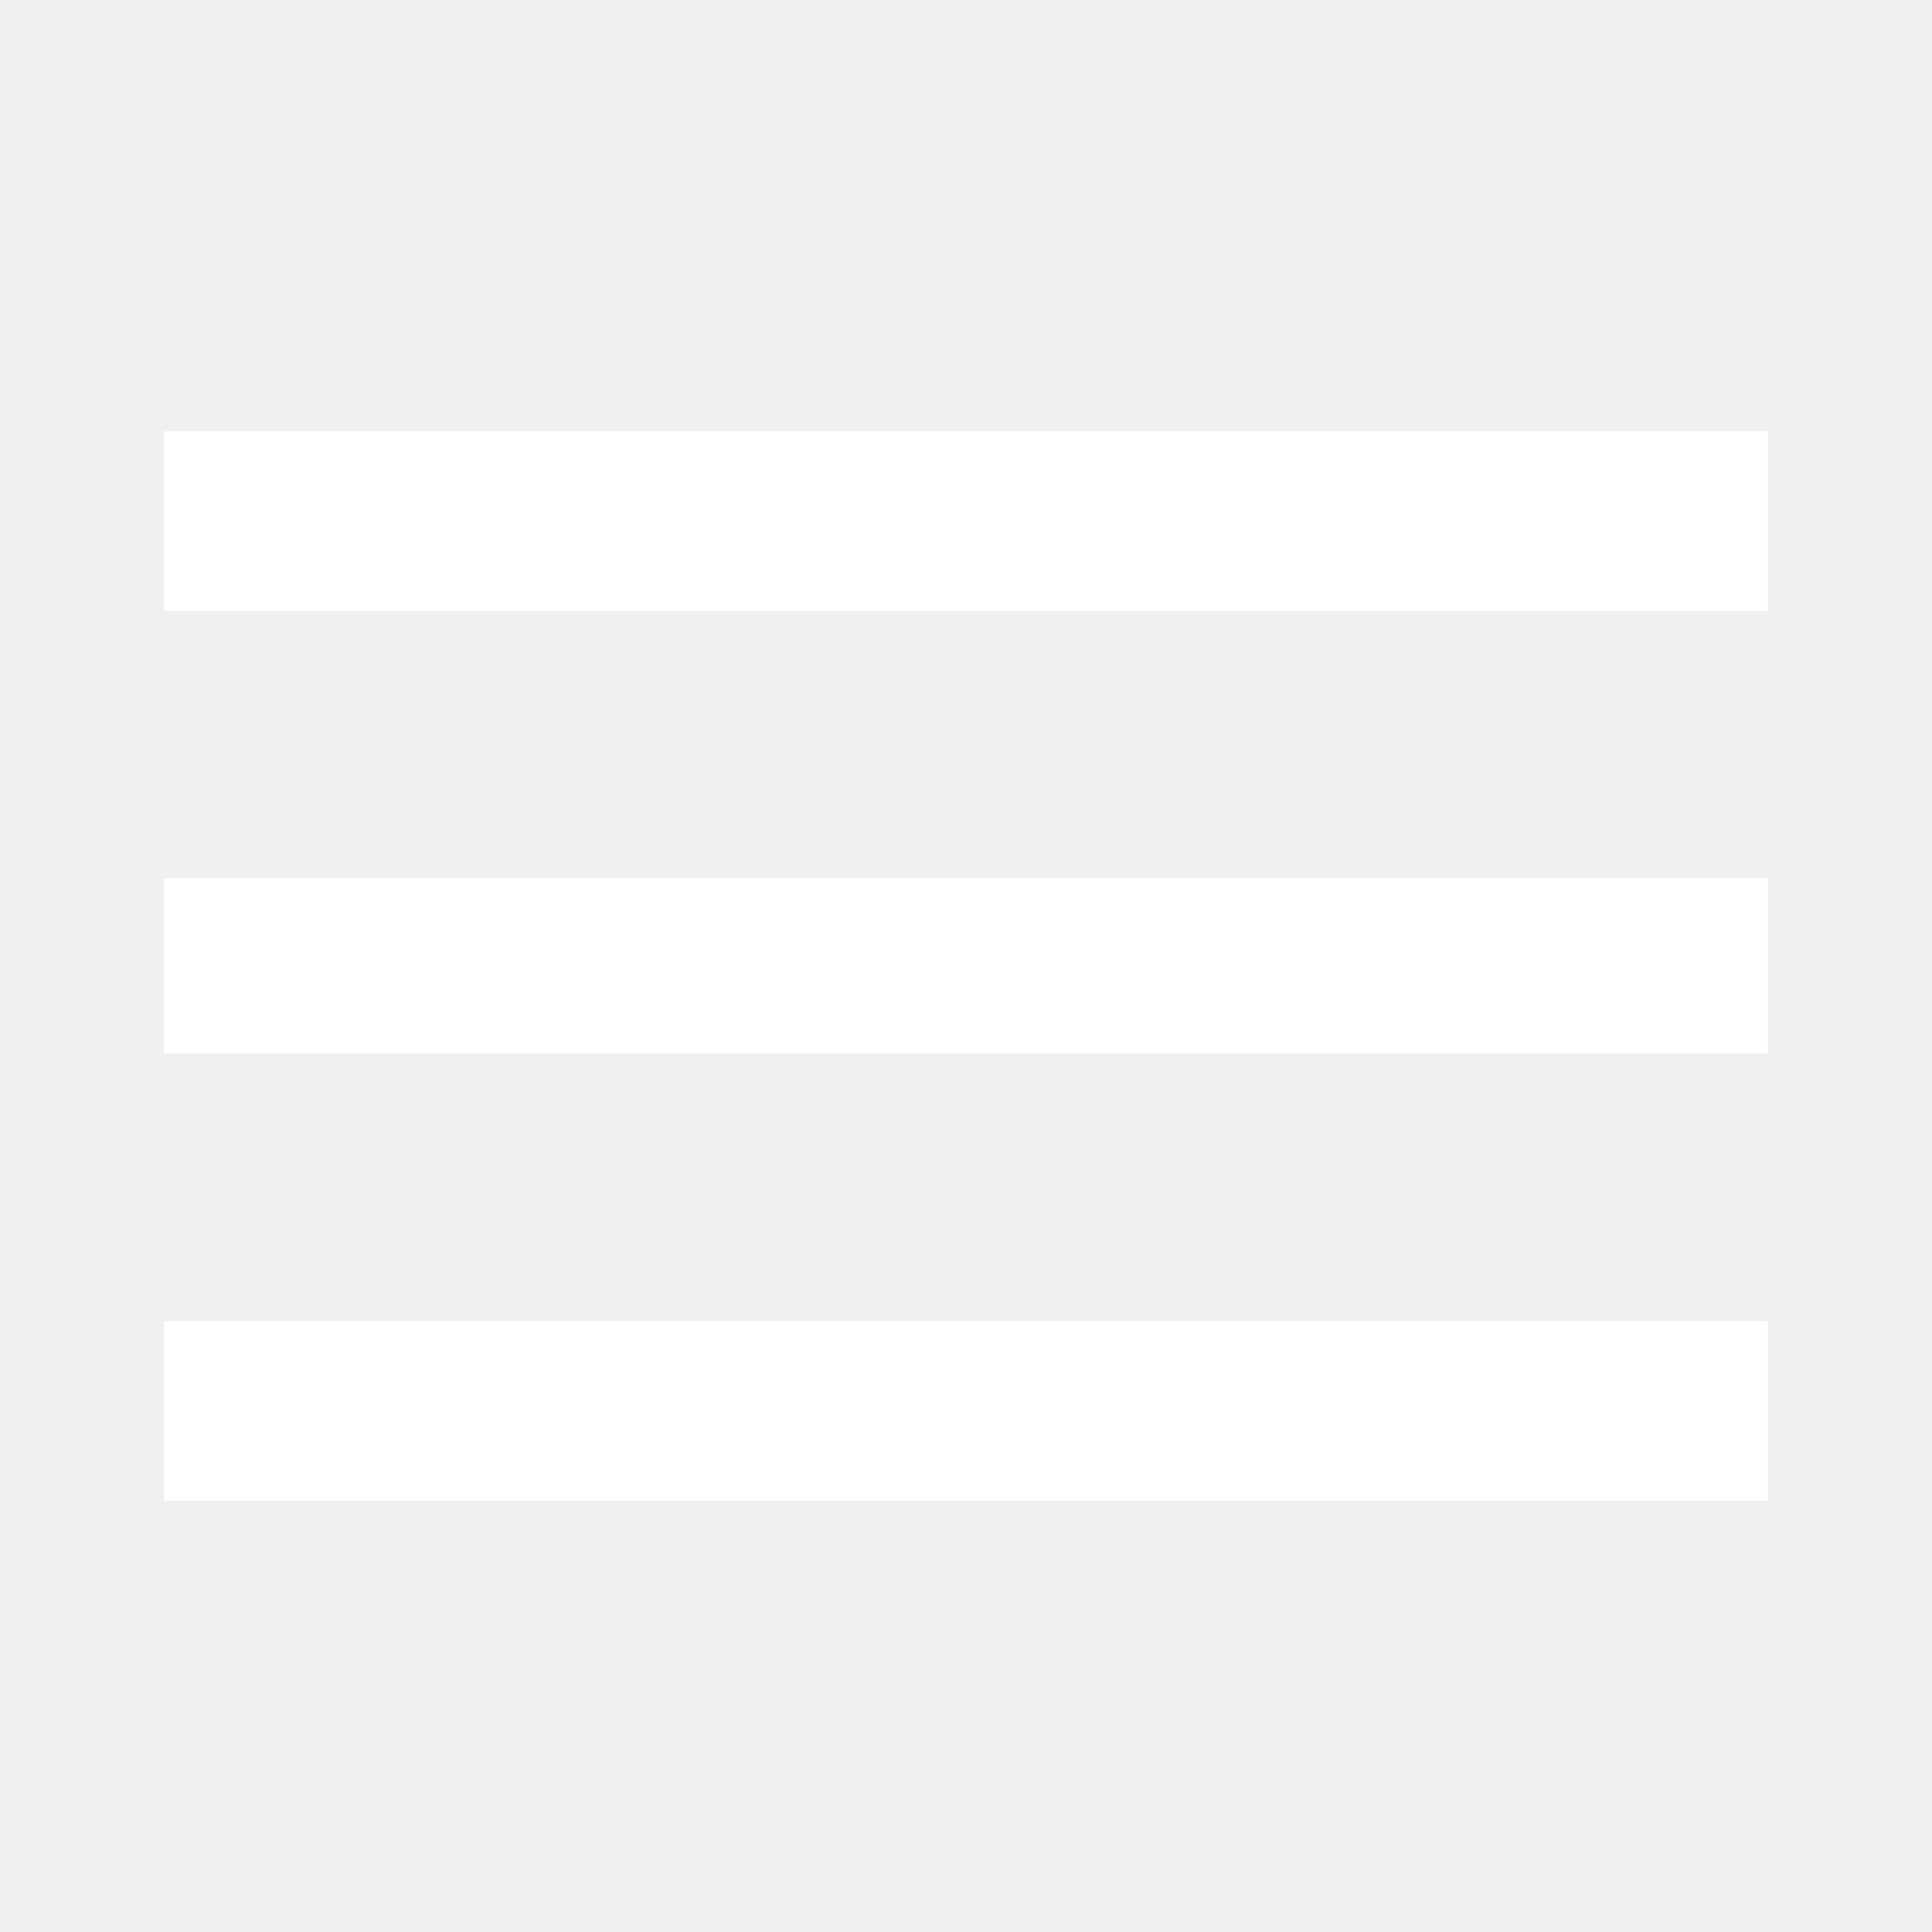
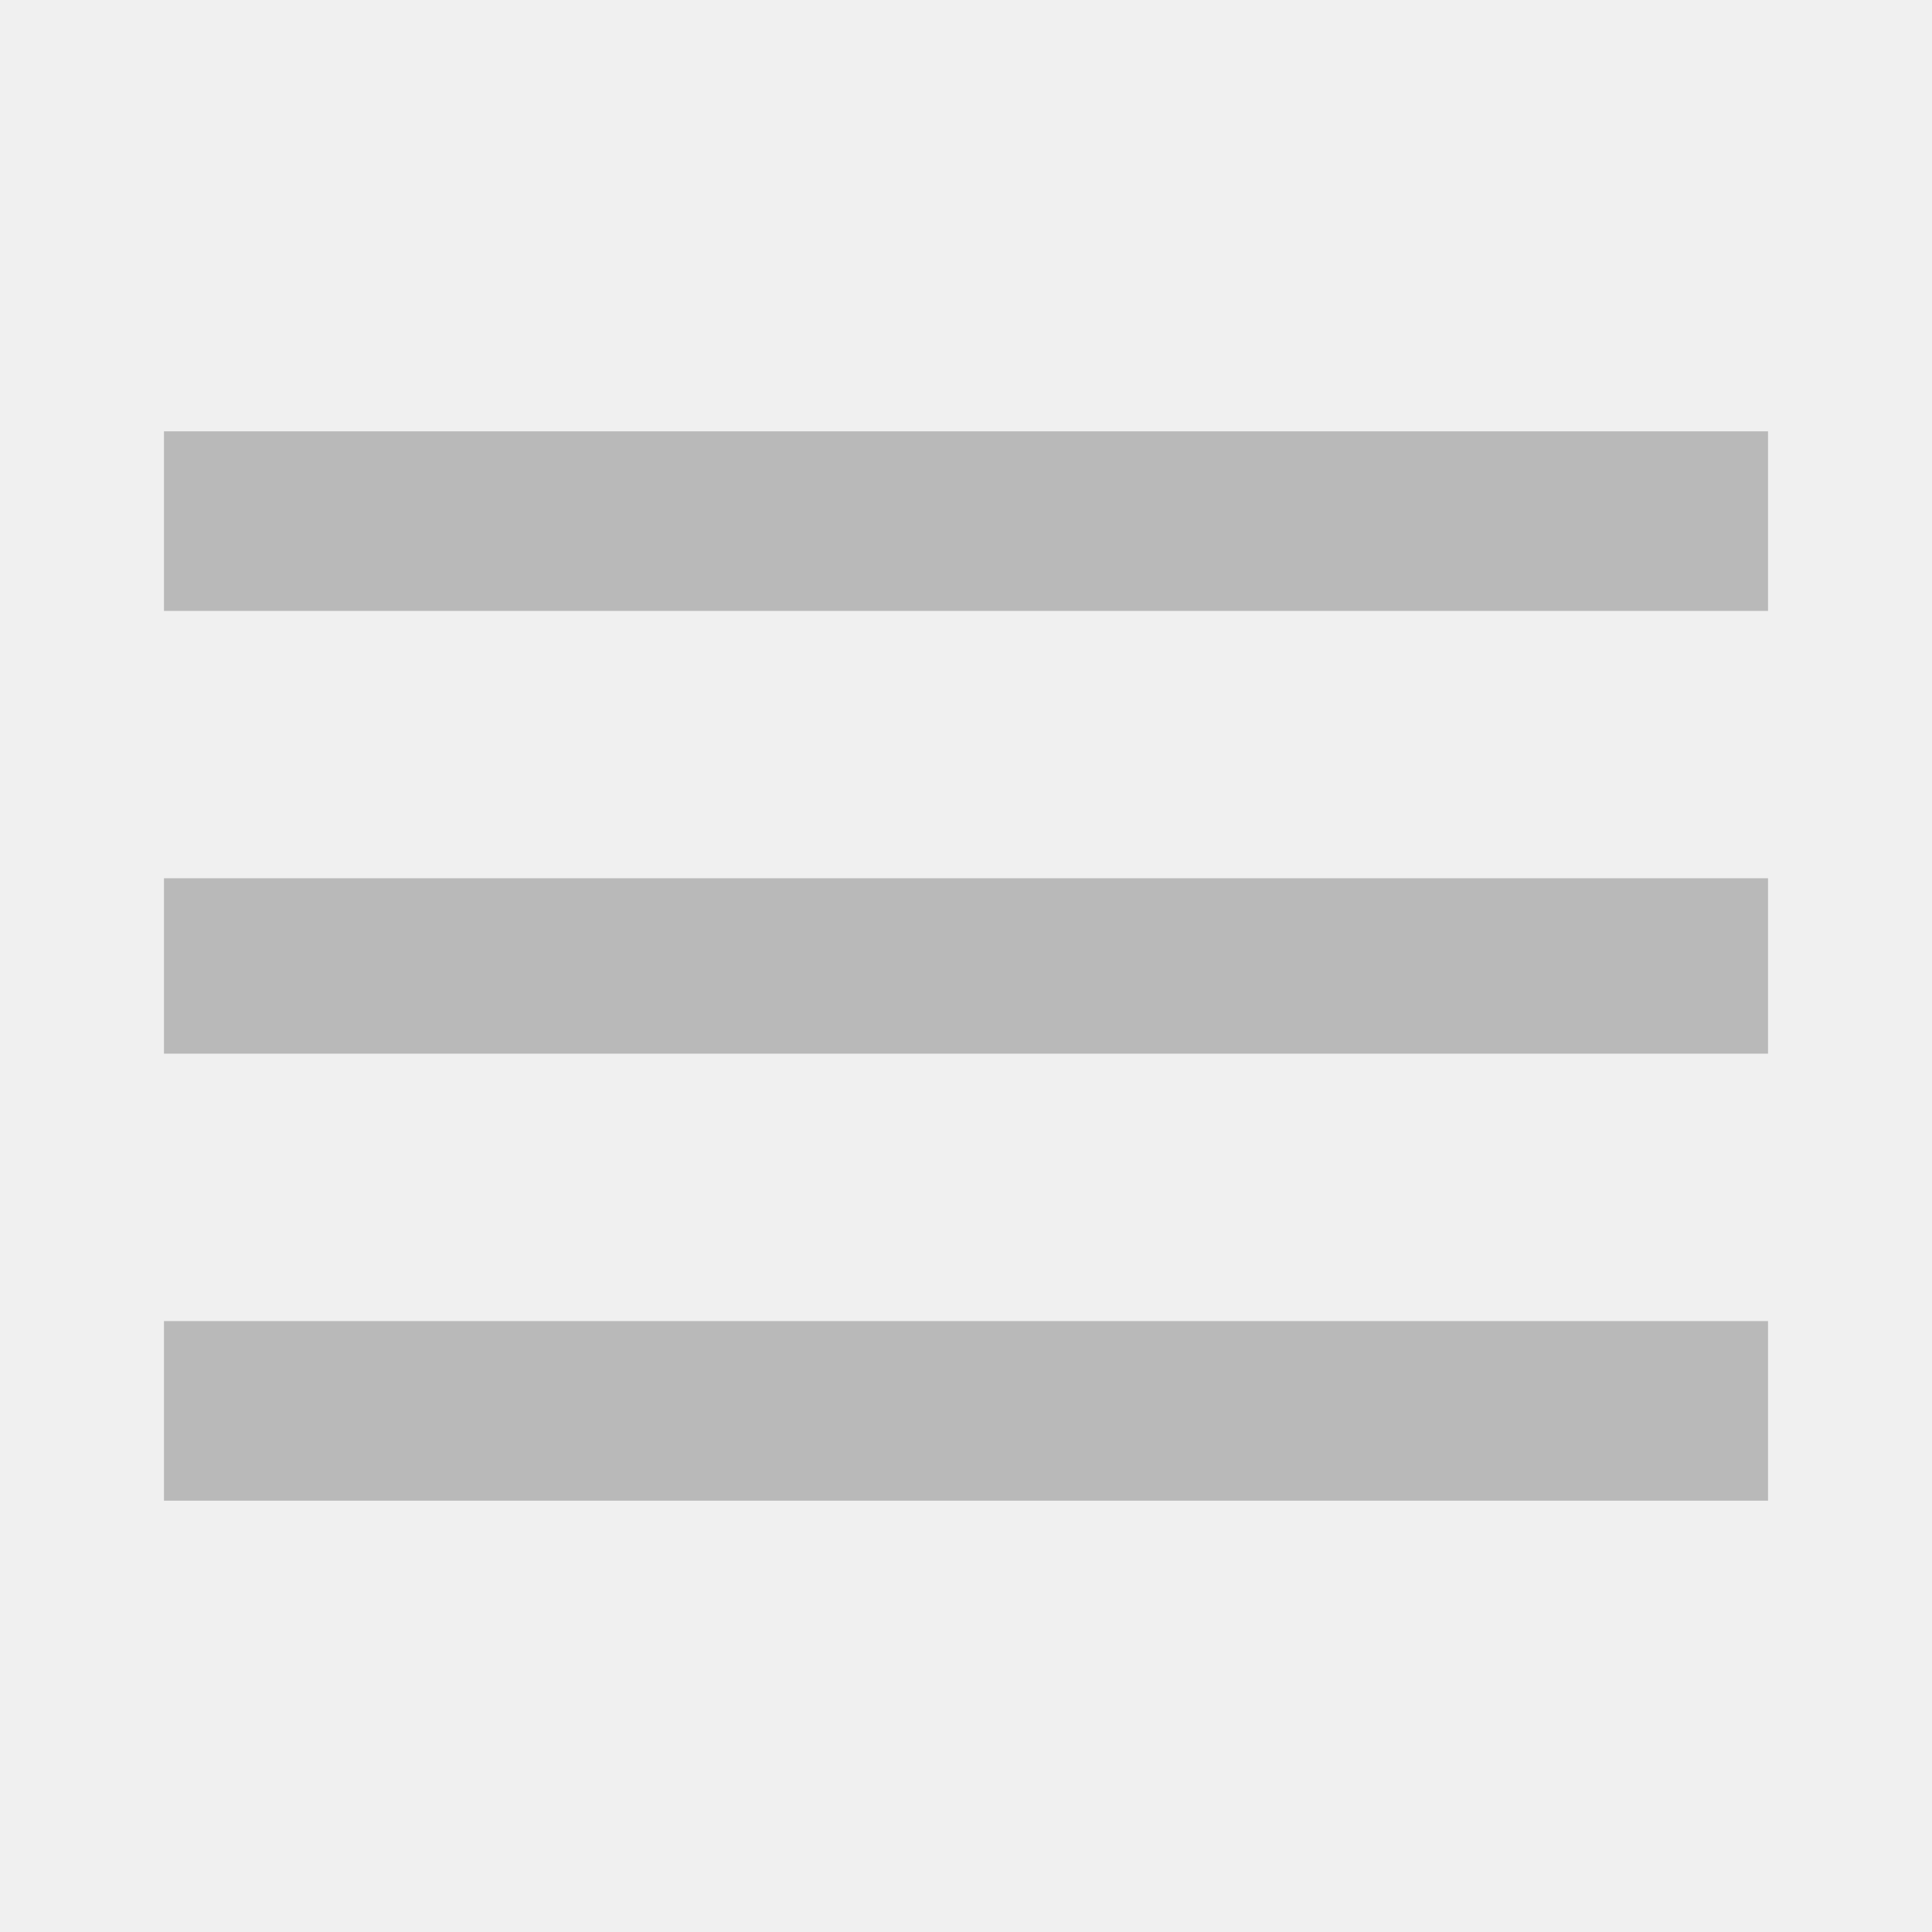
<svg xmlns="http://www.w3.org/2000/svg" viewBox="0 0 24 24">
-   <path fill="#fff" d="m2.037,18.642l19.926,0l0,-2.231l-19.926,0l0,2.231zm0,-7.732l0,2.179l19.926,0l0,-2.179l-19.926,0zm0,-5.552l0,2.231l19.926,0l0,-2.231l-19.926,0z" />
+   <path fill="#b9b9b9" d="m2.037,18.642l19.926,0l0,-2.231l-19.926,0l0,2.231zm0,-7.732l0,2.179l19.926,0l0,-2.179l-19.926,0zm0,-5.552l0,2.231l19.926,0l0,-2.231l-19.926,0z" />
</svg>
